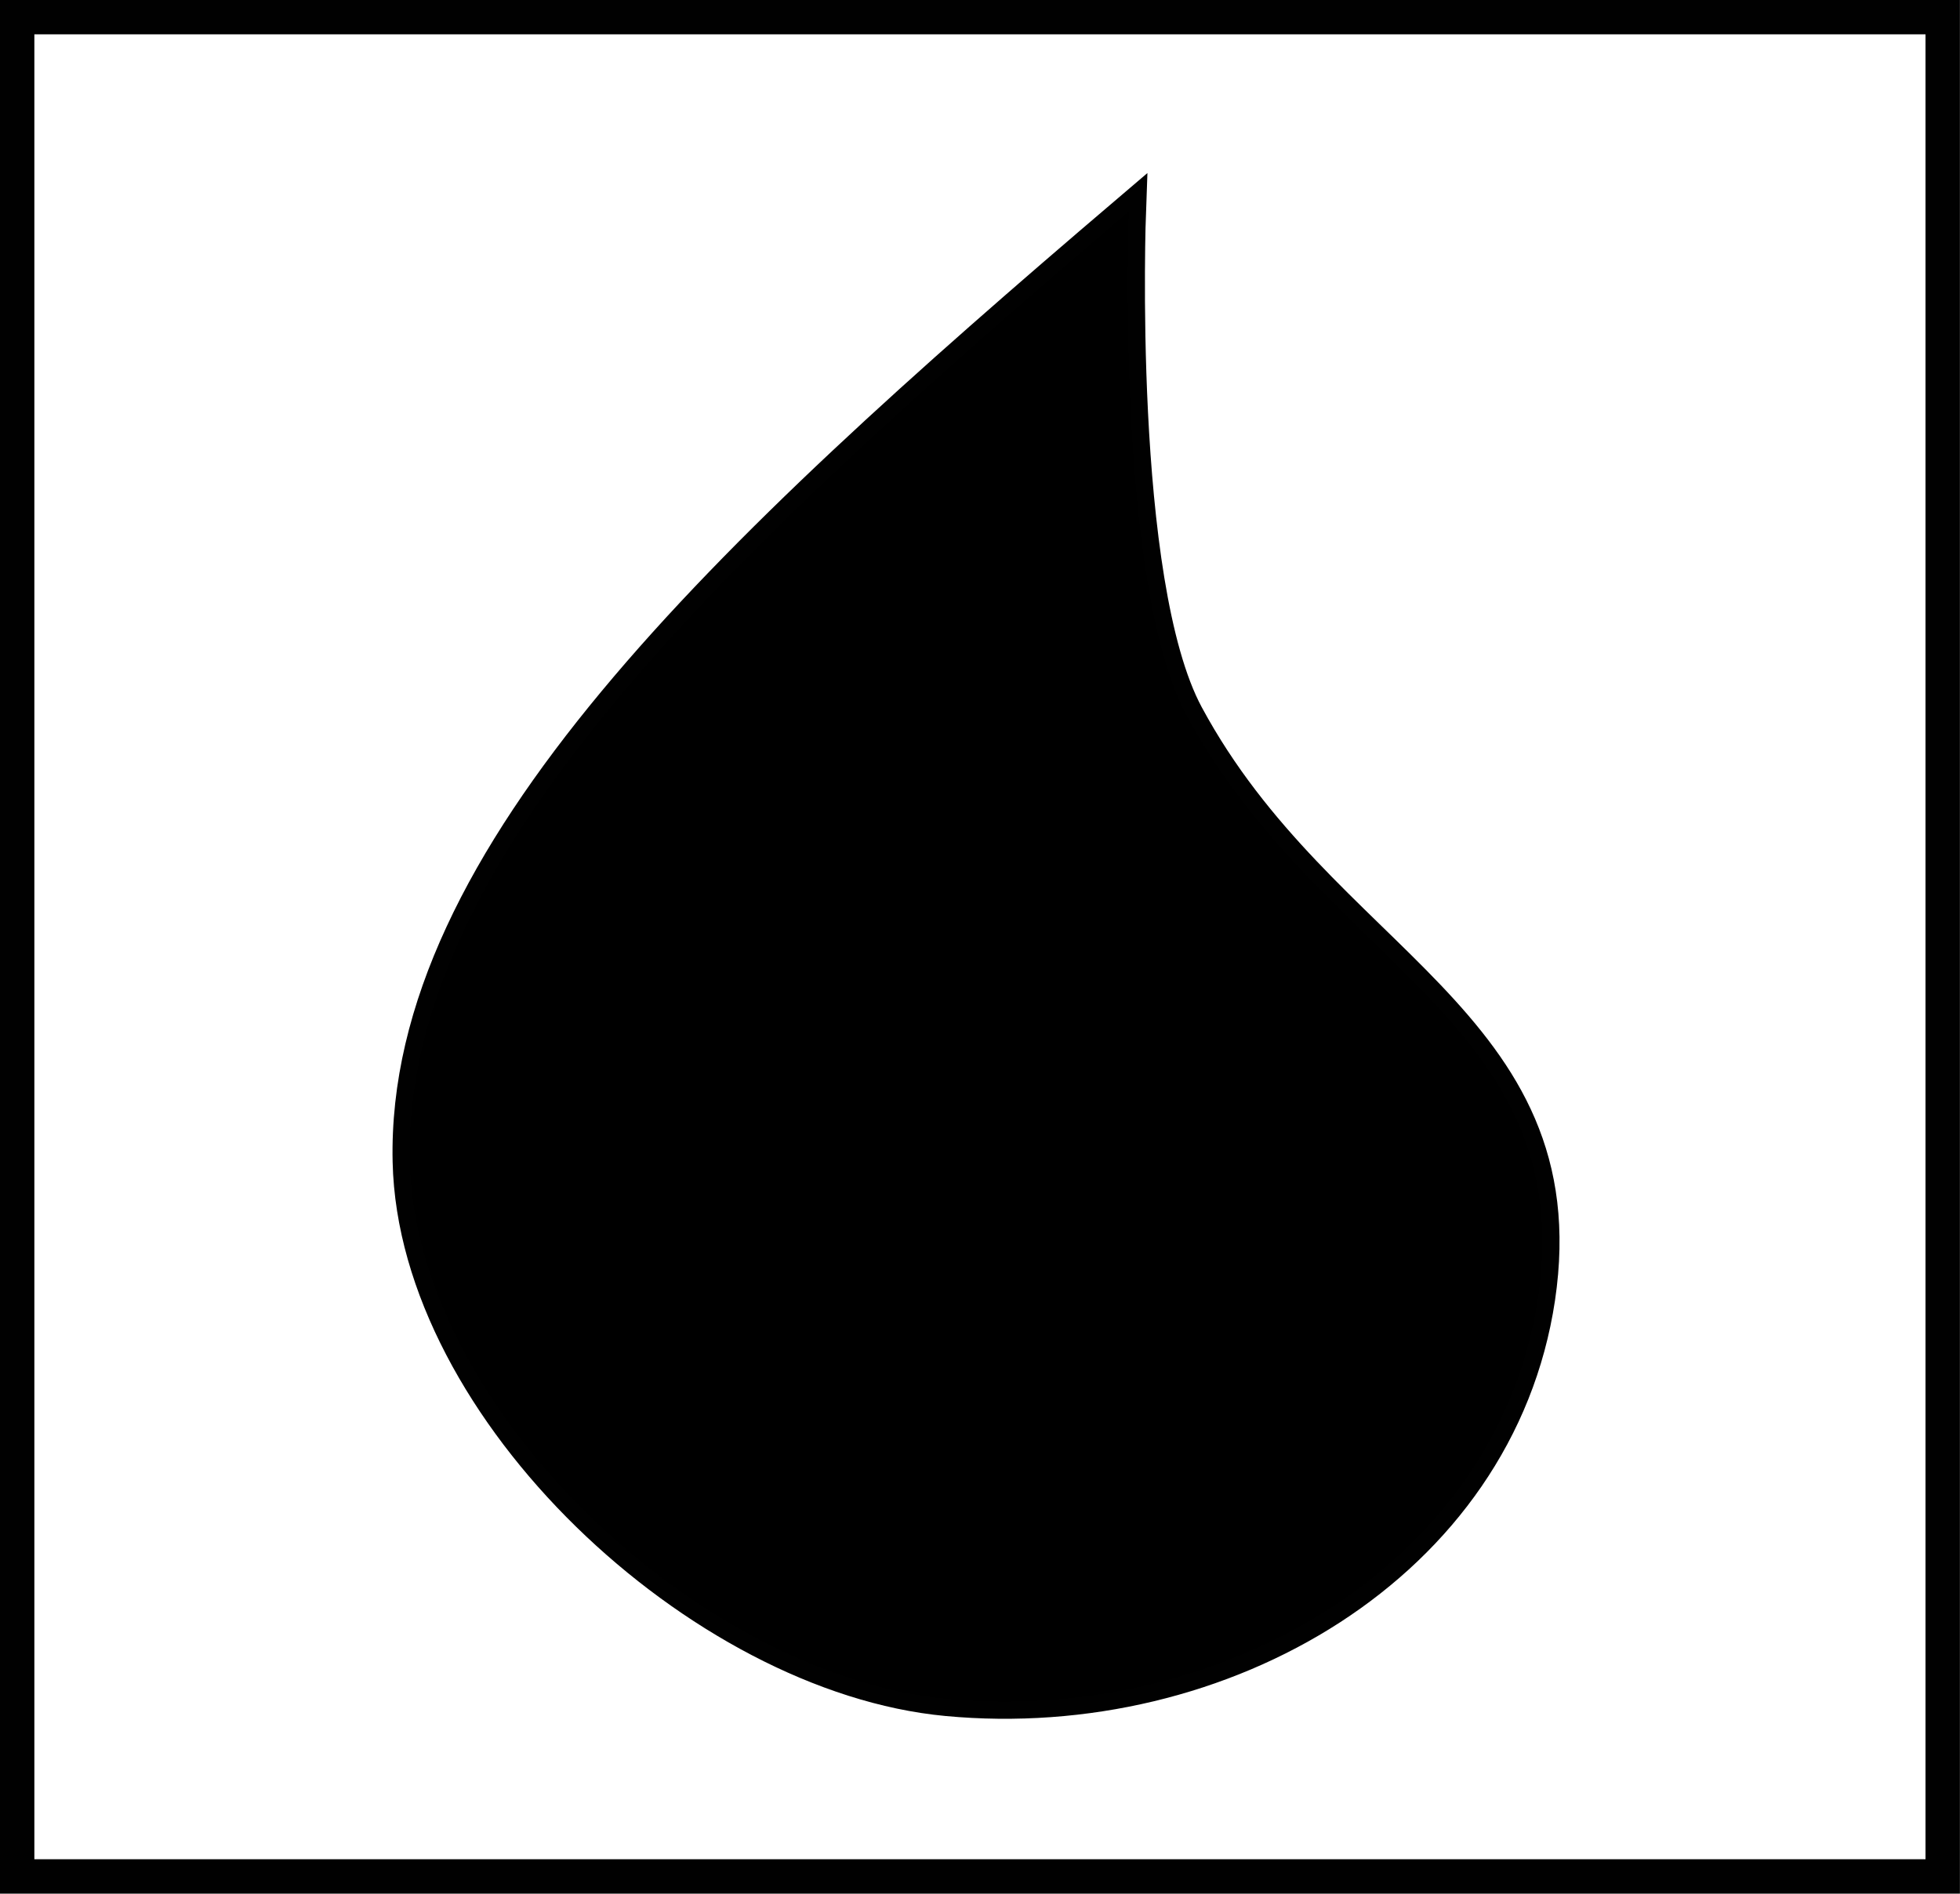
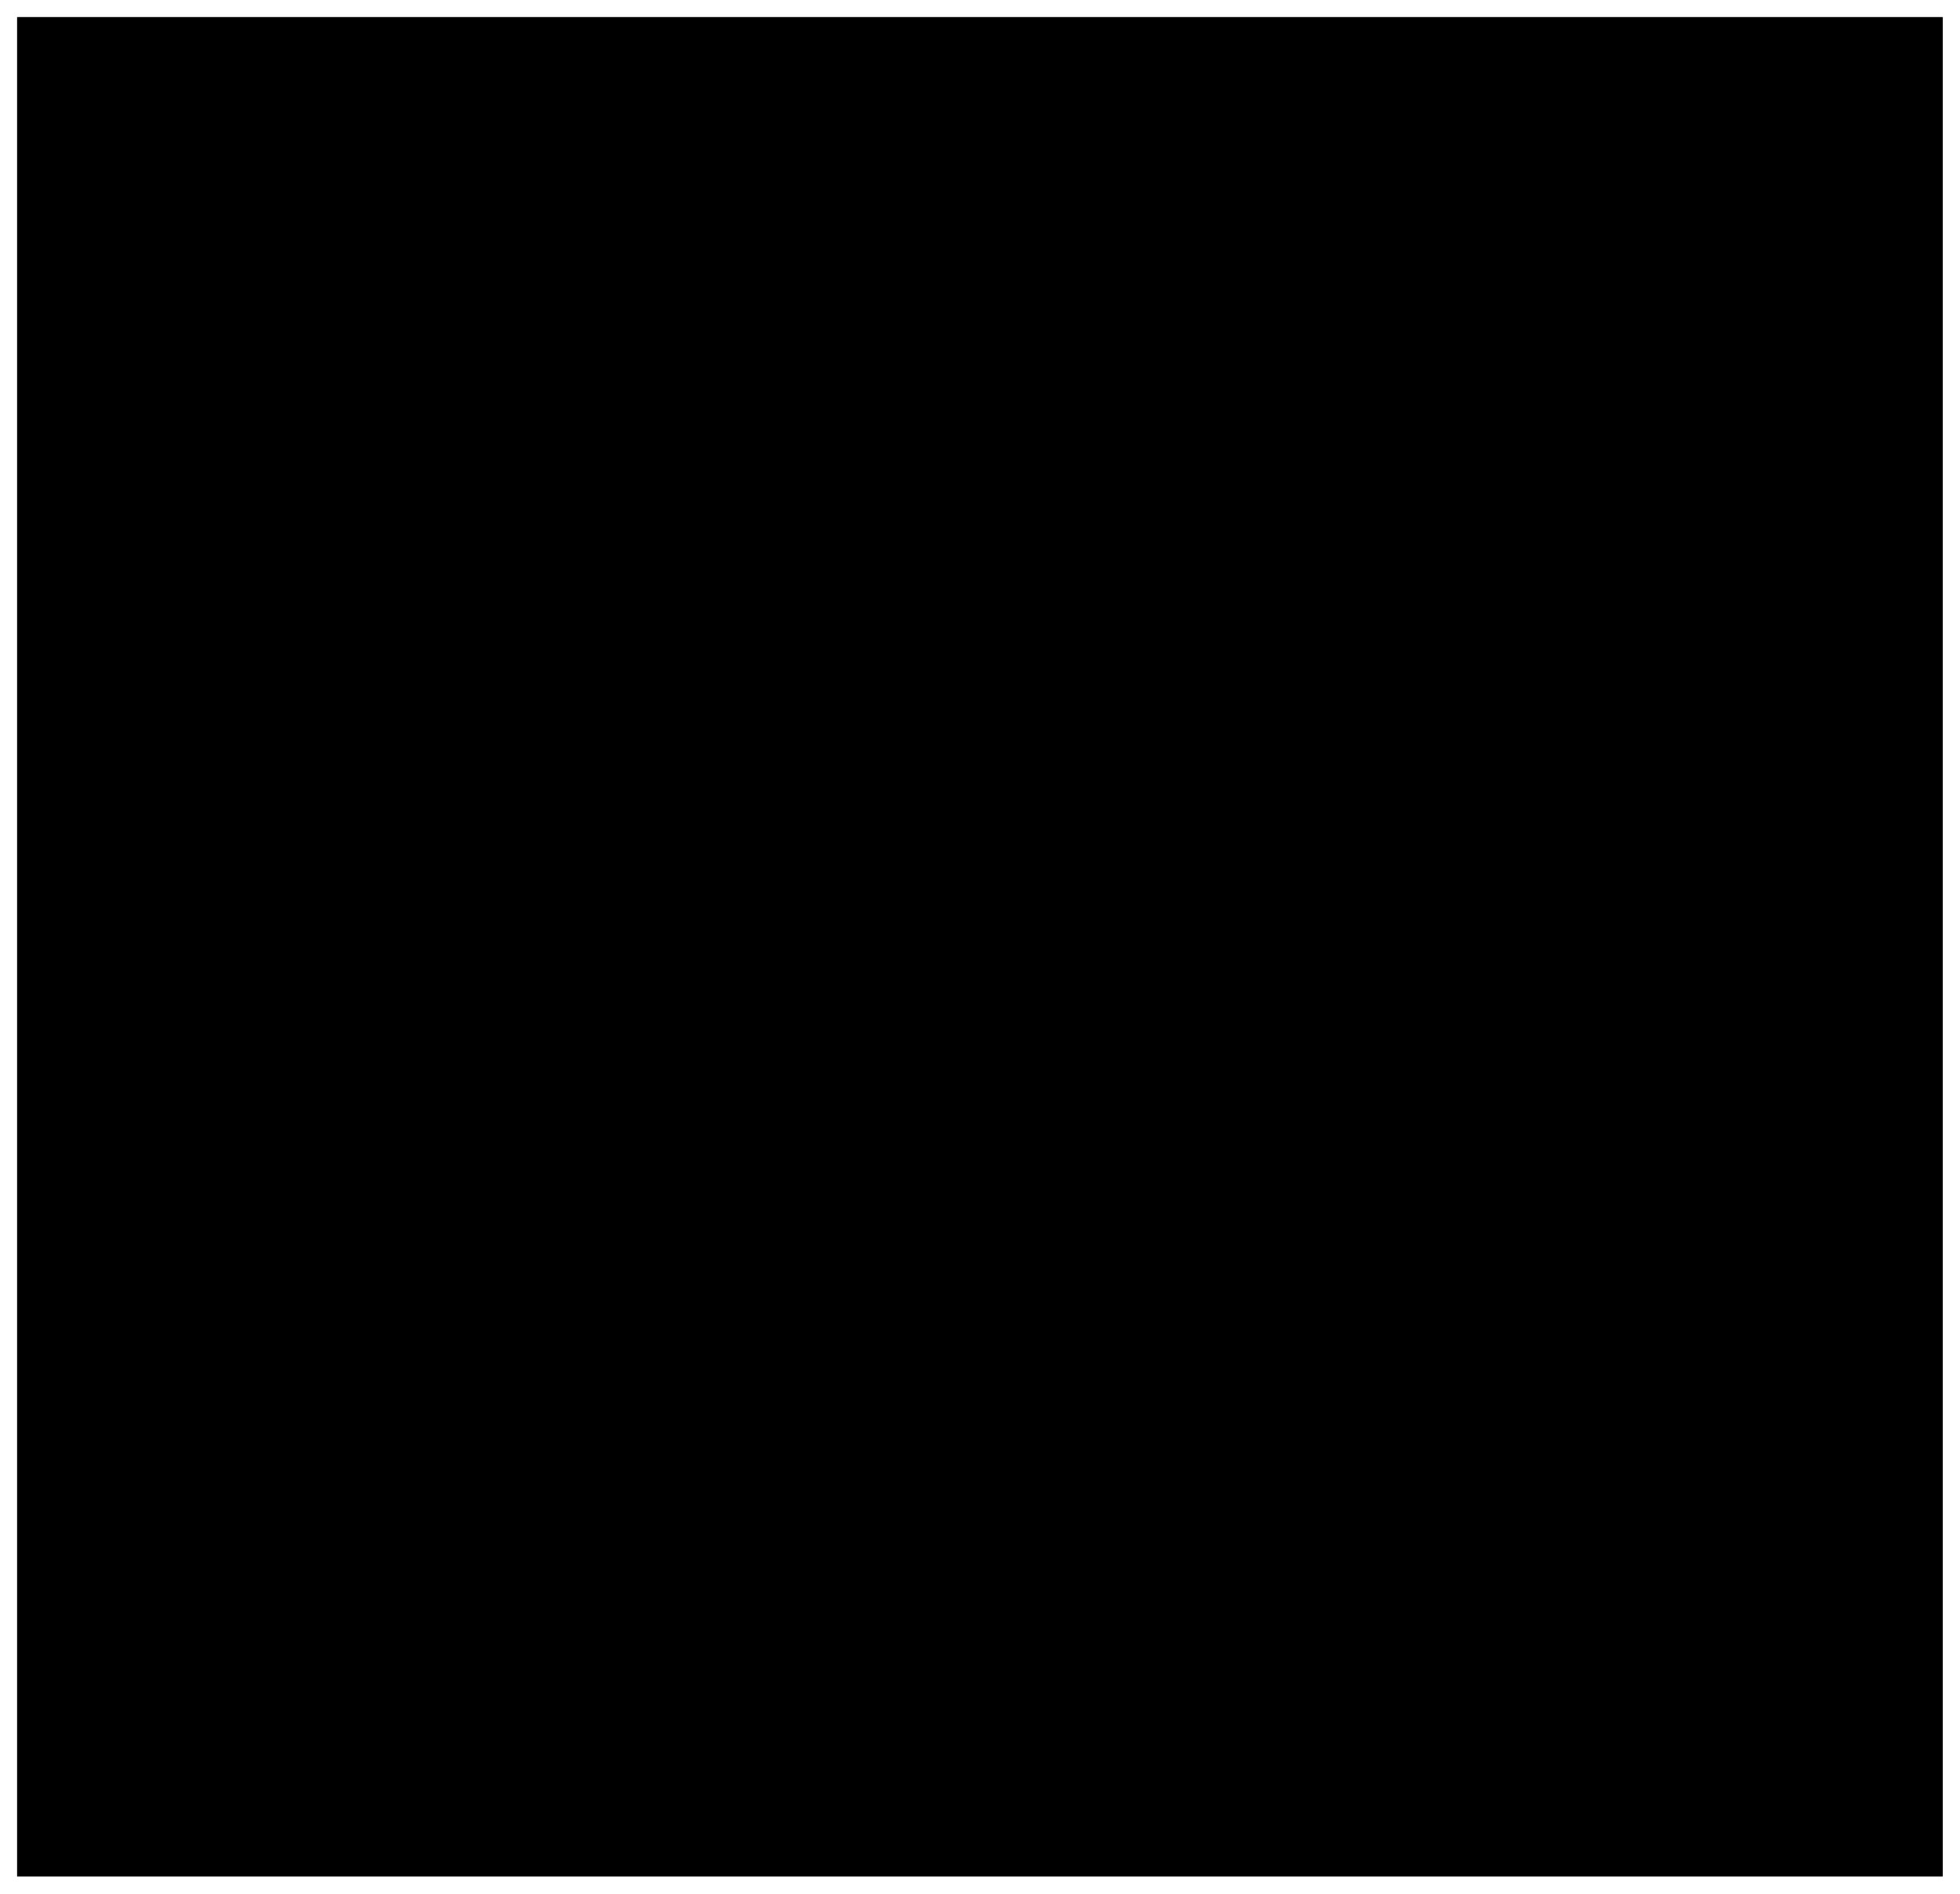
<svg xmlns="http://www.w3.org/2000/svg" xmlns:xlink="http://www.w3.org/1999/xlink" width="21.525" height="20.799" viewBox="0 0 5.695 5.503" version="1.1" id="svg1">
  <defs id="defs1">
    <color-profile name="Agfa-:-Swop-Standard" xlink:href="../../../../Windows/system32/spool/drivers/color/RSWOP.icm" id="color-profile1" />
  </defs>
  <g id="layer1" transform="translate(-0.3222105,-0.4542852)">
-     <rect style="fill:currentColor;fill-opacity:0;stroke:#010101;stroke-width:0.1;stroke-dasharray:none;paint-order:stroke markers fill" id="rect1" width="5.595" height="5.403" x="0.372" y="0.504" />
-     <path style="fill:currentColor;fill-opacity:1;stroke:#010101;stroke-width:0.1;stroke-dasharray:none;paint-order:stroke markers fill" d="M 3.602,1.069 C 2.424,2.073 1.493,2.948 1.513,3.83 1.529,4.549 2.358,5.324 3.074,5.391 3.872,5.466 4.675,5 4.791,4.226 4.91,3.424 4.16,3.257 3.77,2.533 3.562,2.147 3.602,1.069 3.602,1.069 Z" id="path1" />
+     <rect style="fill:currentColor" id="rect1" width="5.595" height="5.403" x="0.372" y="0.504" />
+     <path style="fill:currentColor" d="M 3.602,1.069 C 2.424,2.073 1.493,2.948 1.513,3.83 1.529,4.549 2.358,5.324 3.074,5.391 3.872,5.466 4.675,5 4.791,4.226 4.91,3.424 4.16,3.257 3.77,2.533 3.562,2.147 3.602,1.069 3.602,1.069 Z" id="path1" />
  </g>
</svg>
